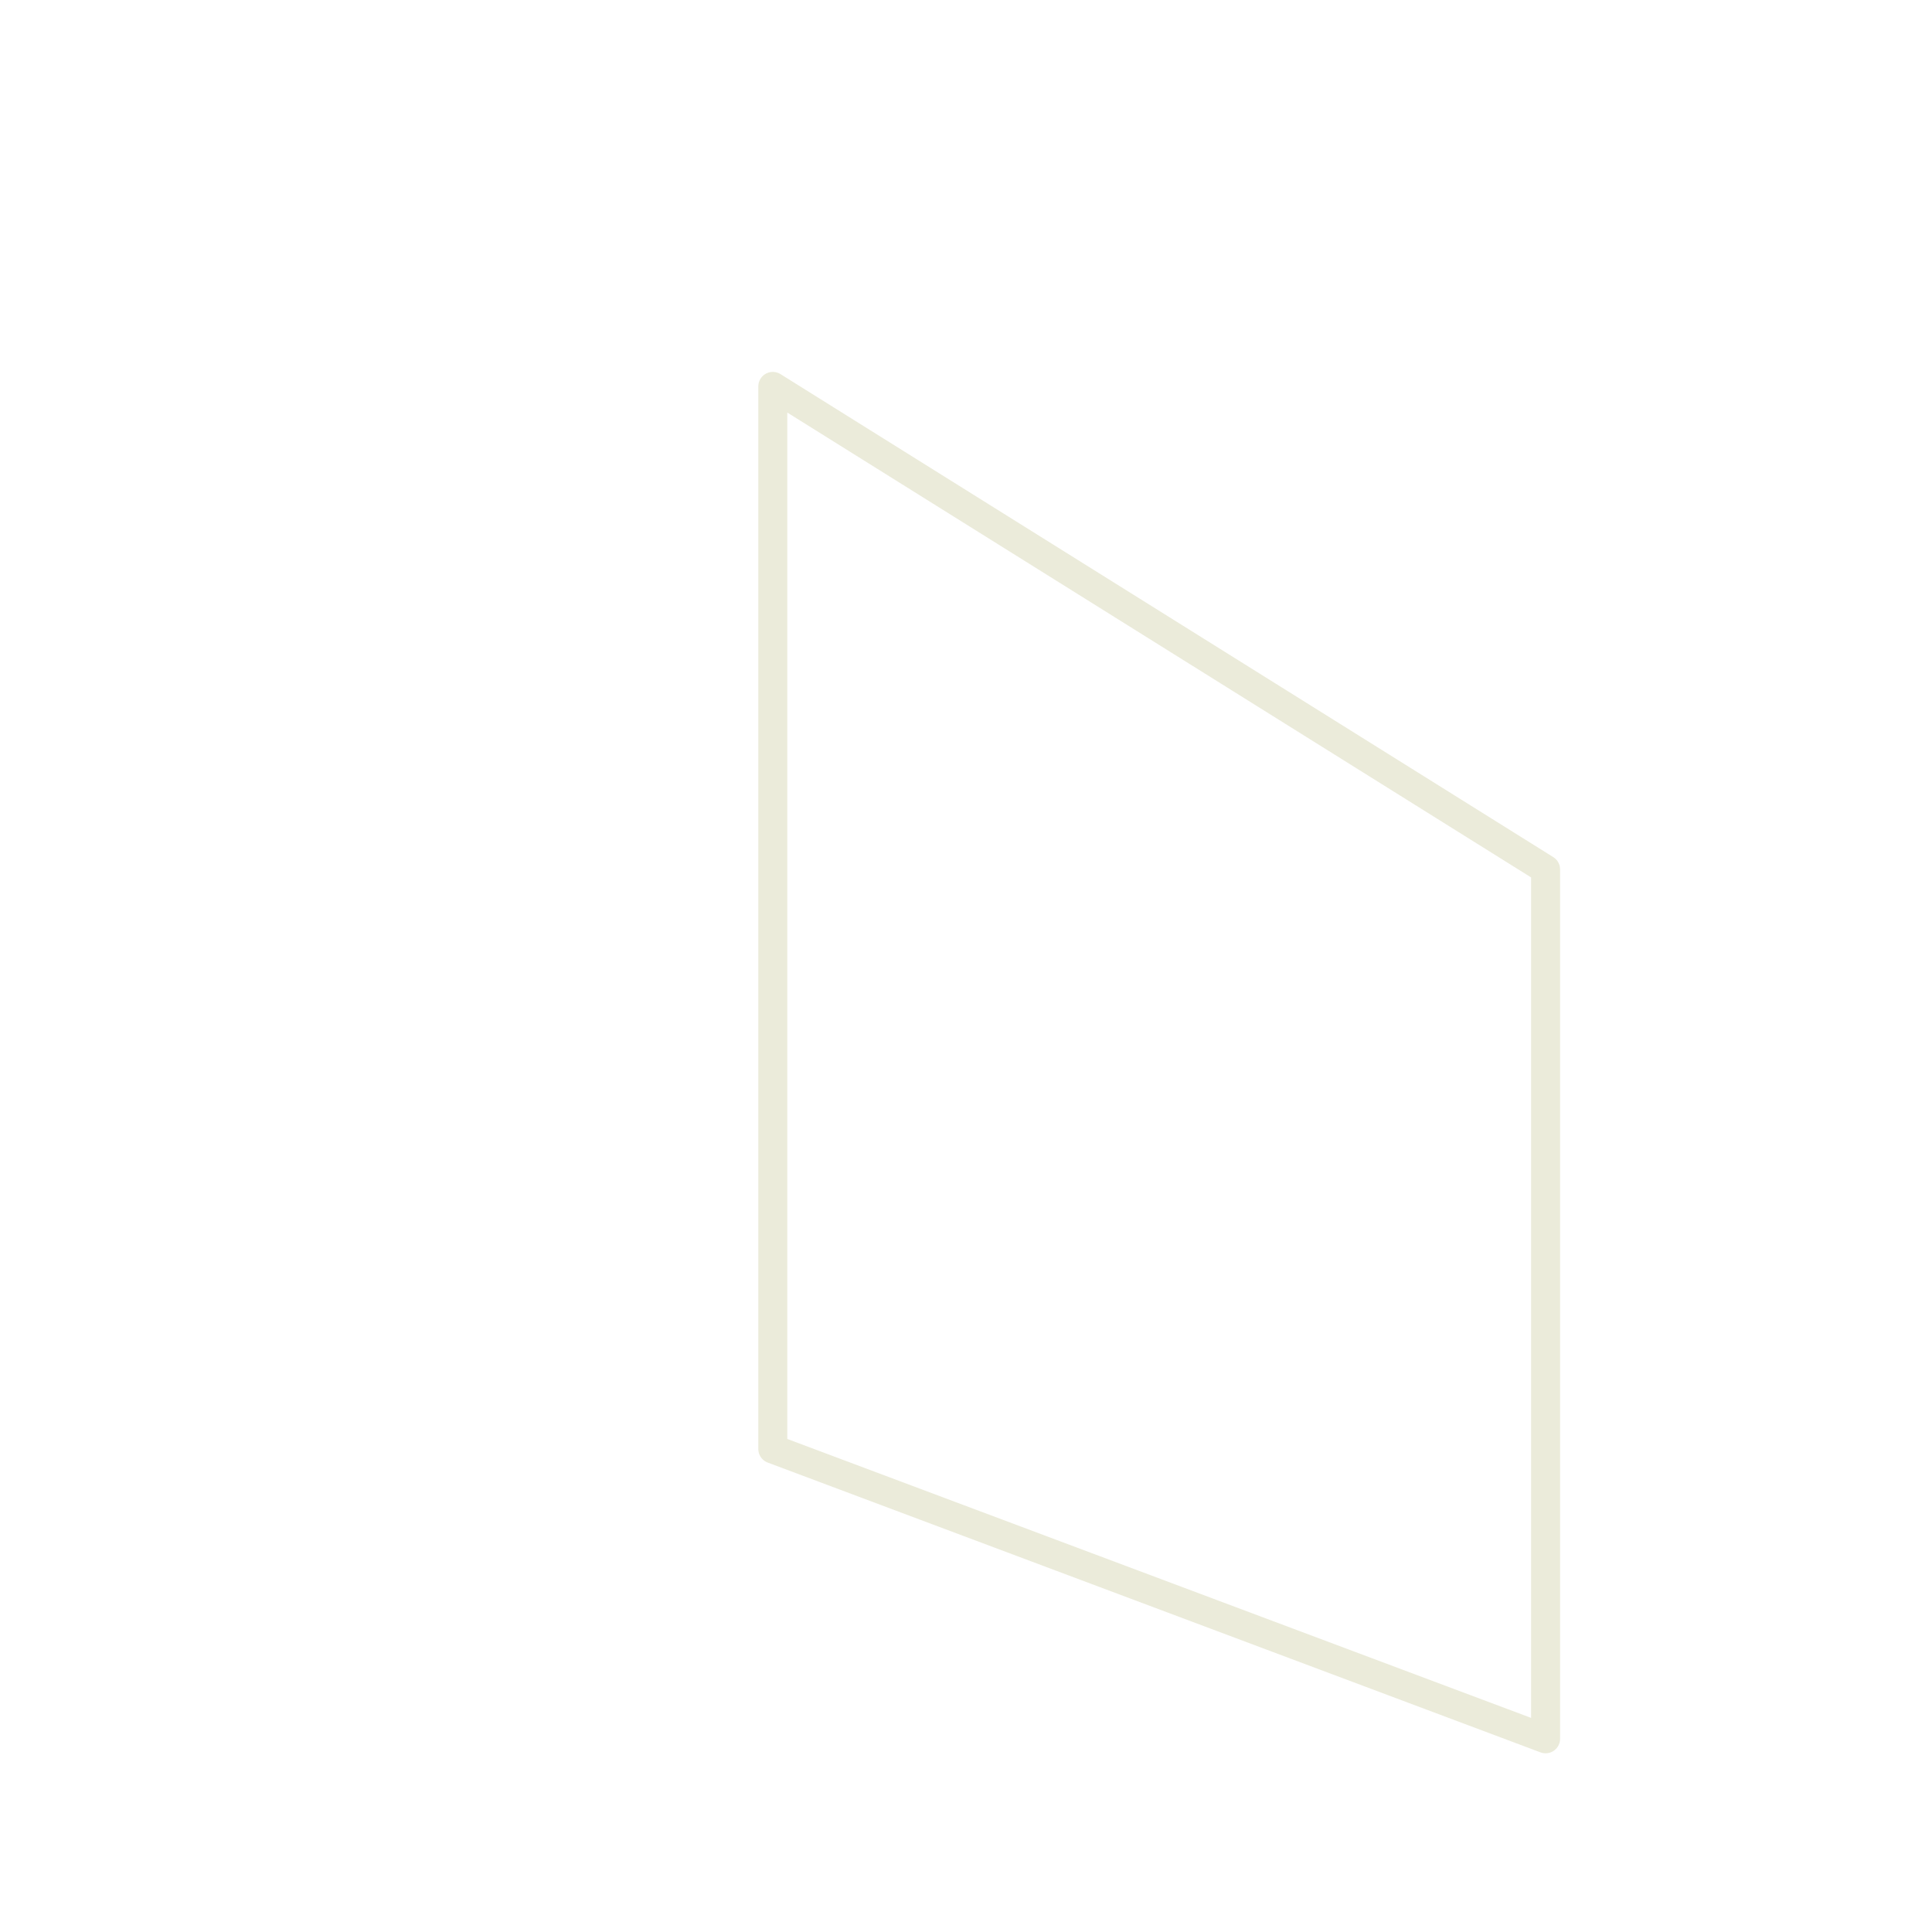
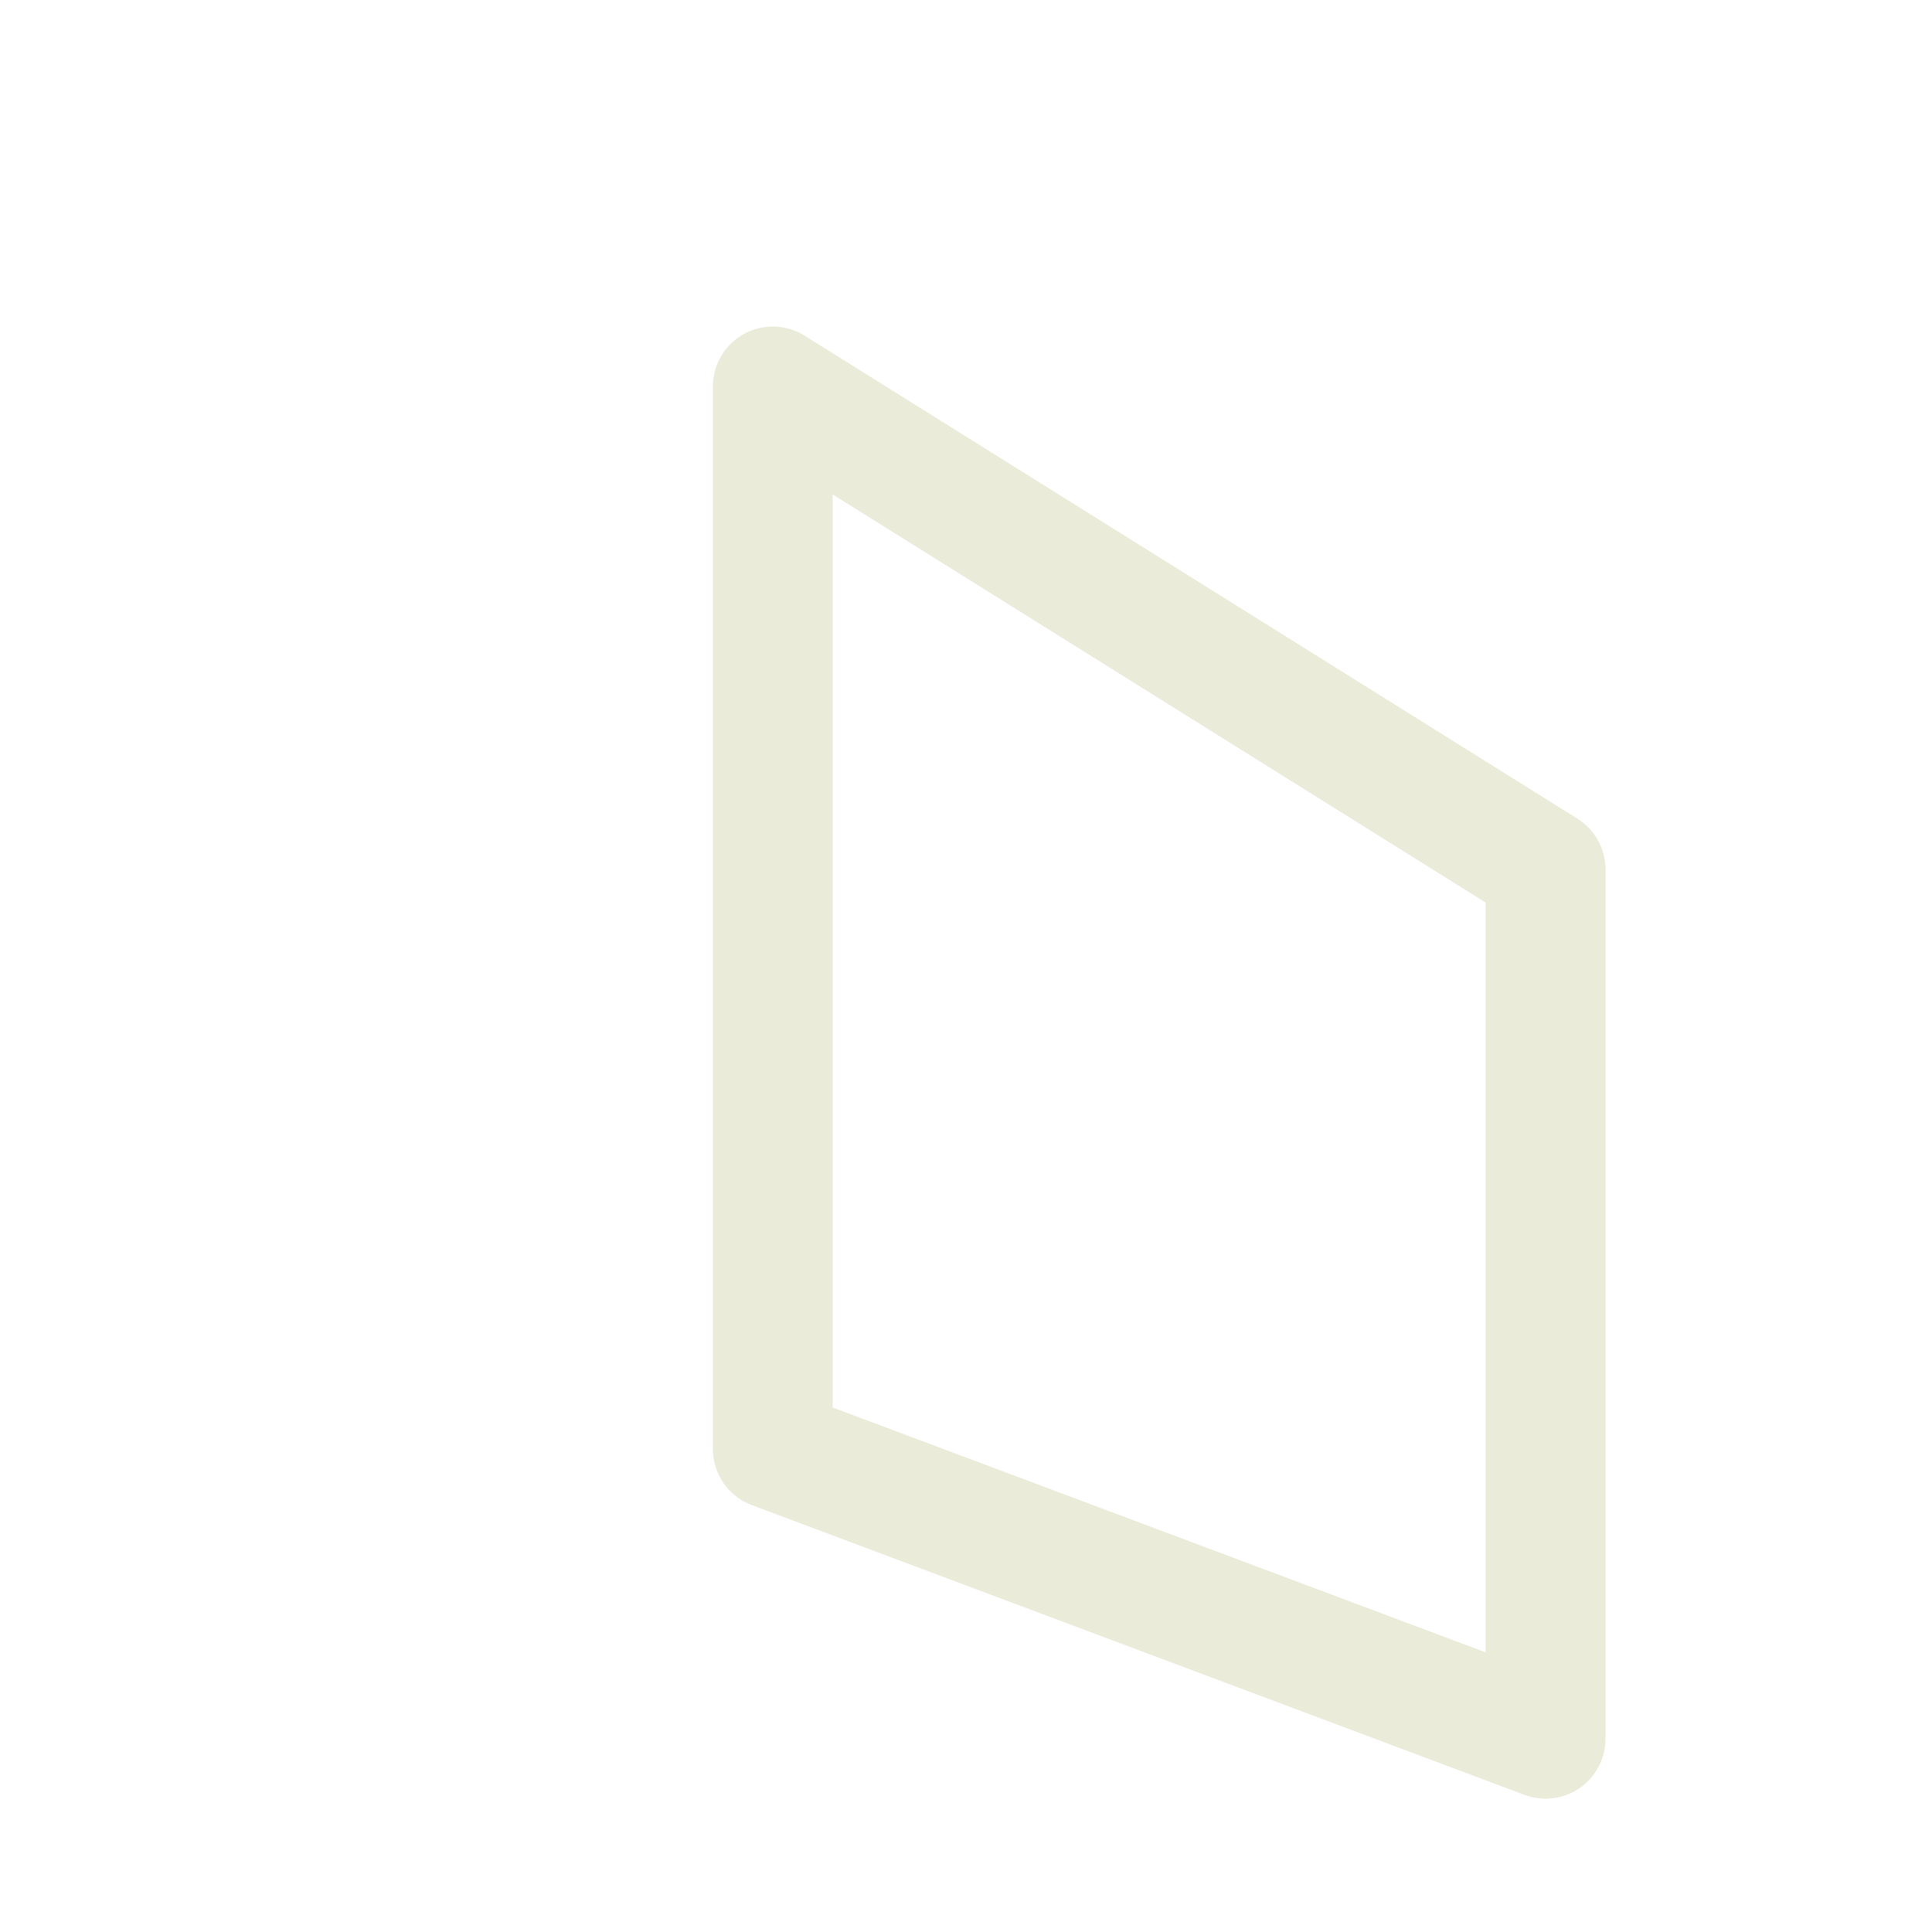
- <svg xmlns="http://www.w3.org/2000/svg" viewBox="0 0 100 100" width="128" height="128" stroke="#ebebda" stroke-width="1.5" stroke-linejoin="round" stroke-linecap="round">
-   <polygon points="40,20 80,45 80,90 40,75" fill="transparent" />
+ <svg xmlns="http://www.w3.org/2000/svg" viewBox="0 0 100 100" width="128" height="128" stroke="#ebebda" stroke-width="6.2" stroke-linejoin="round" stroke-linecap="round">
+   <polygon points="40,20 80,45 80,90 40,75" fill="none" />
</svg>
